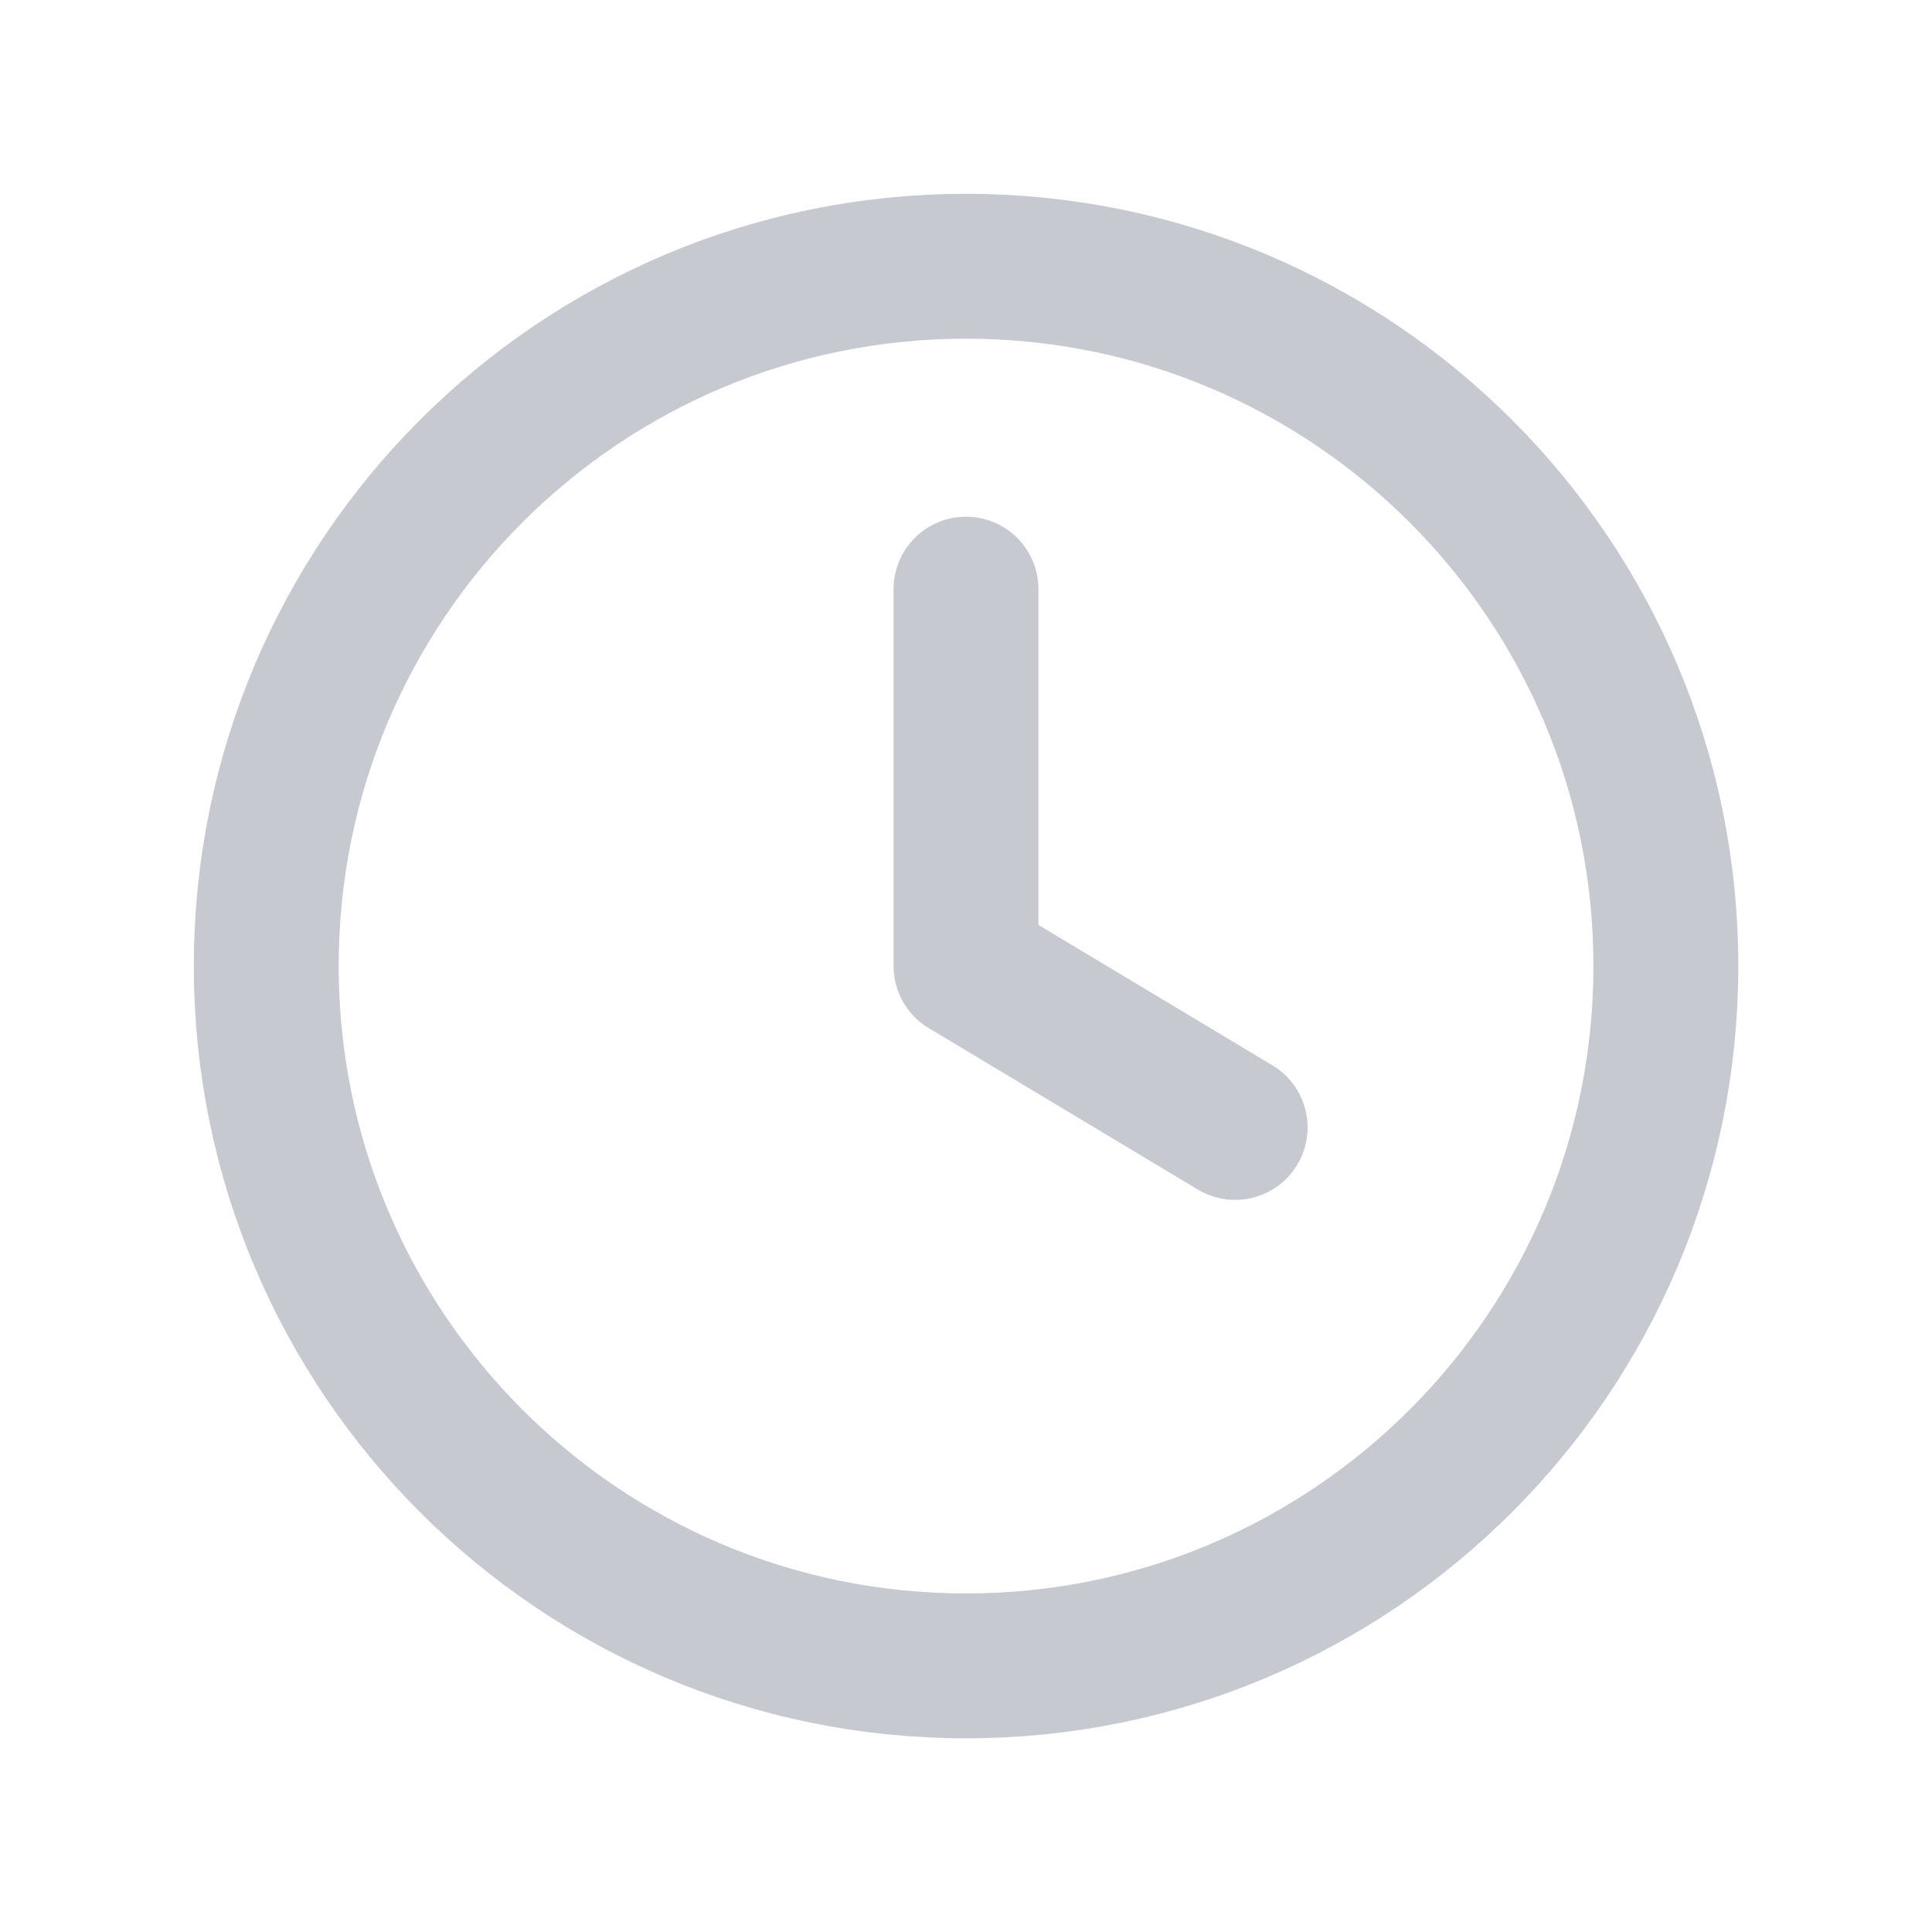
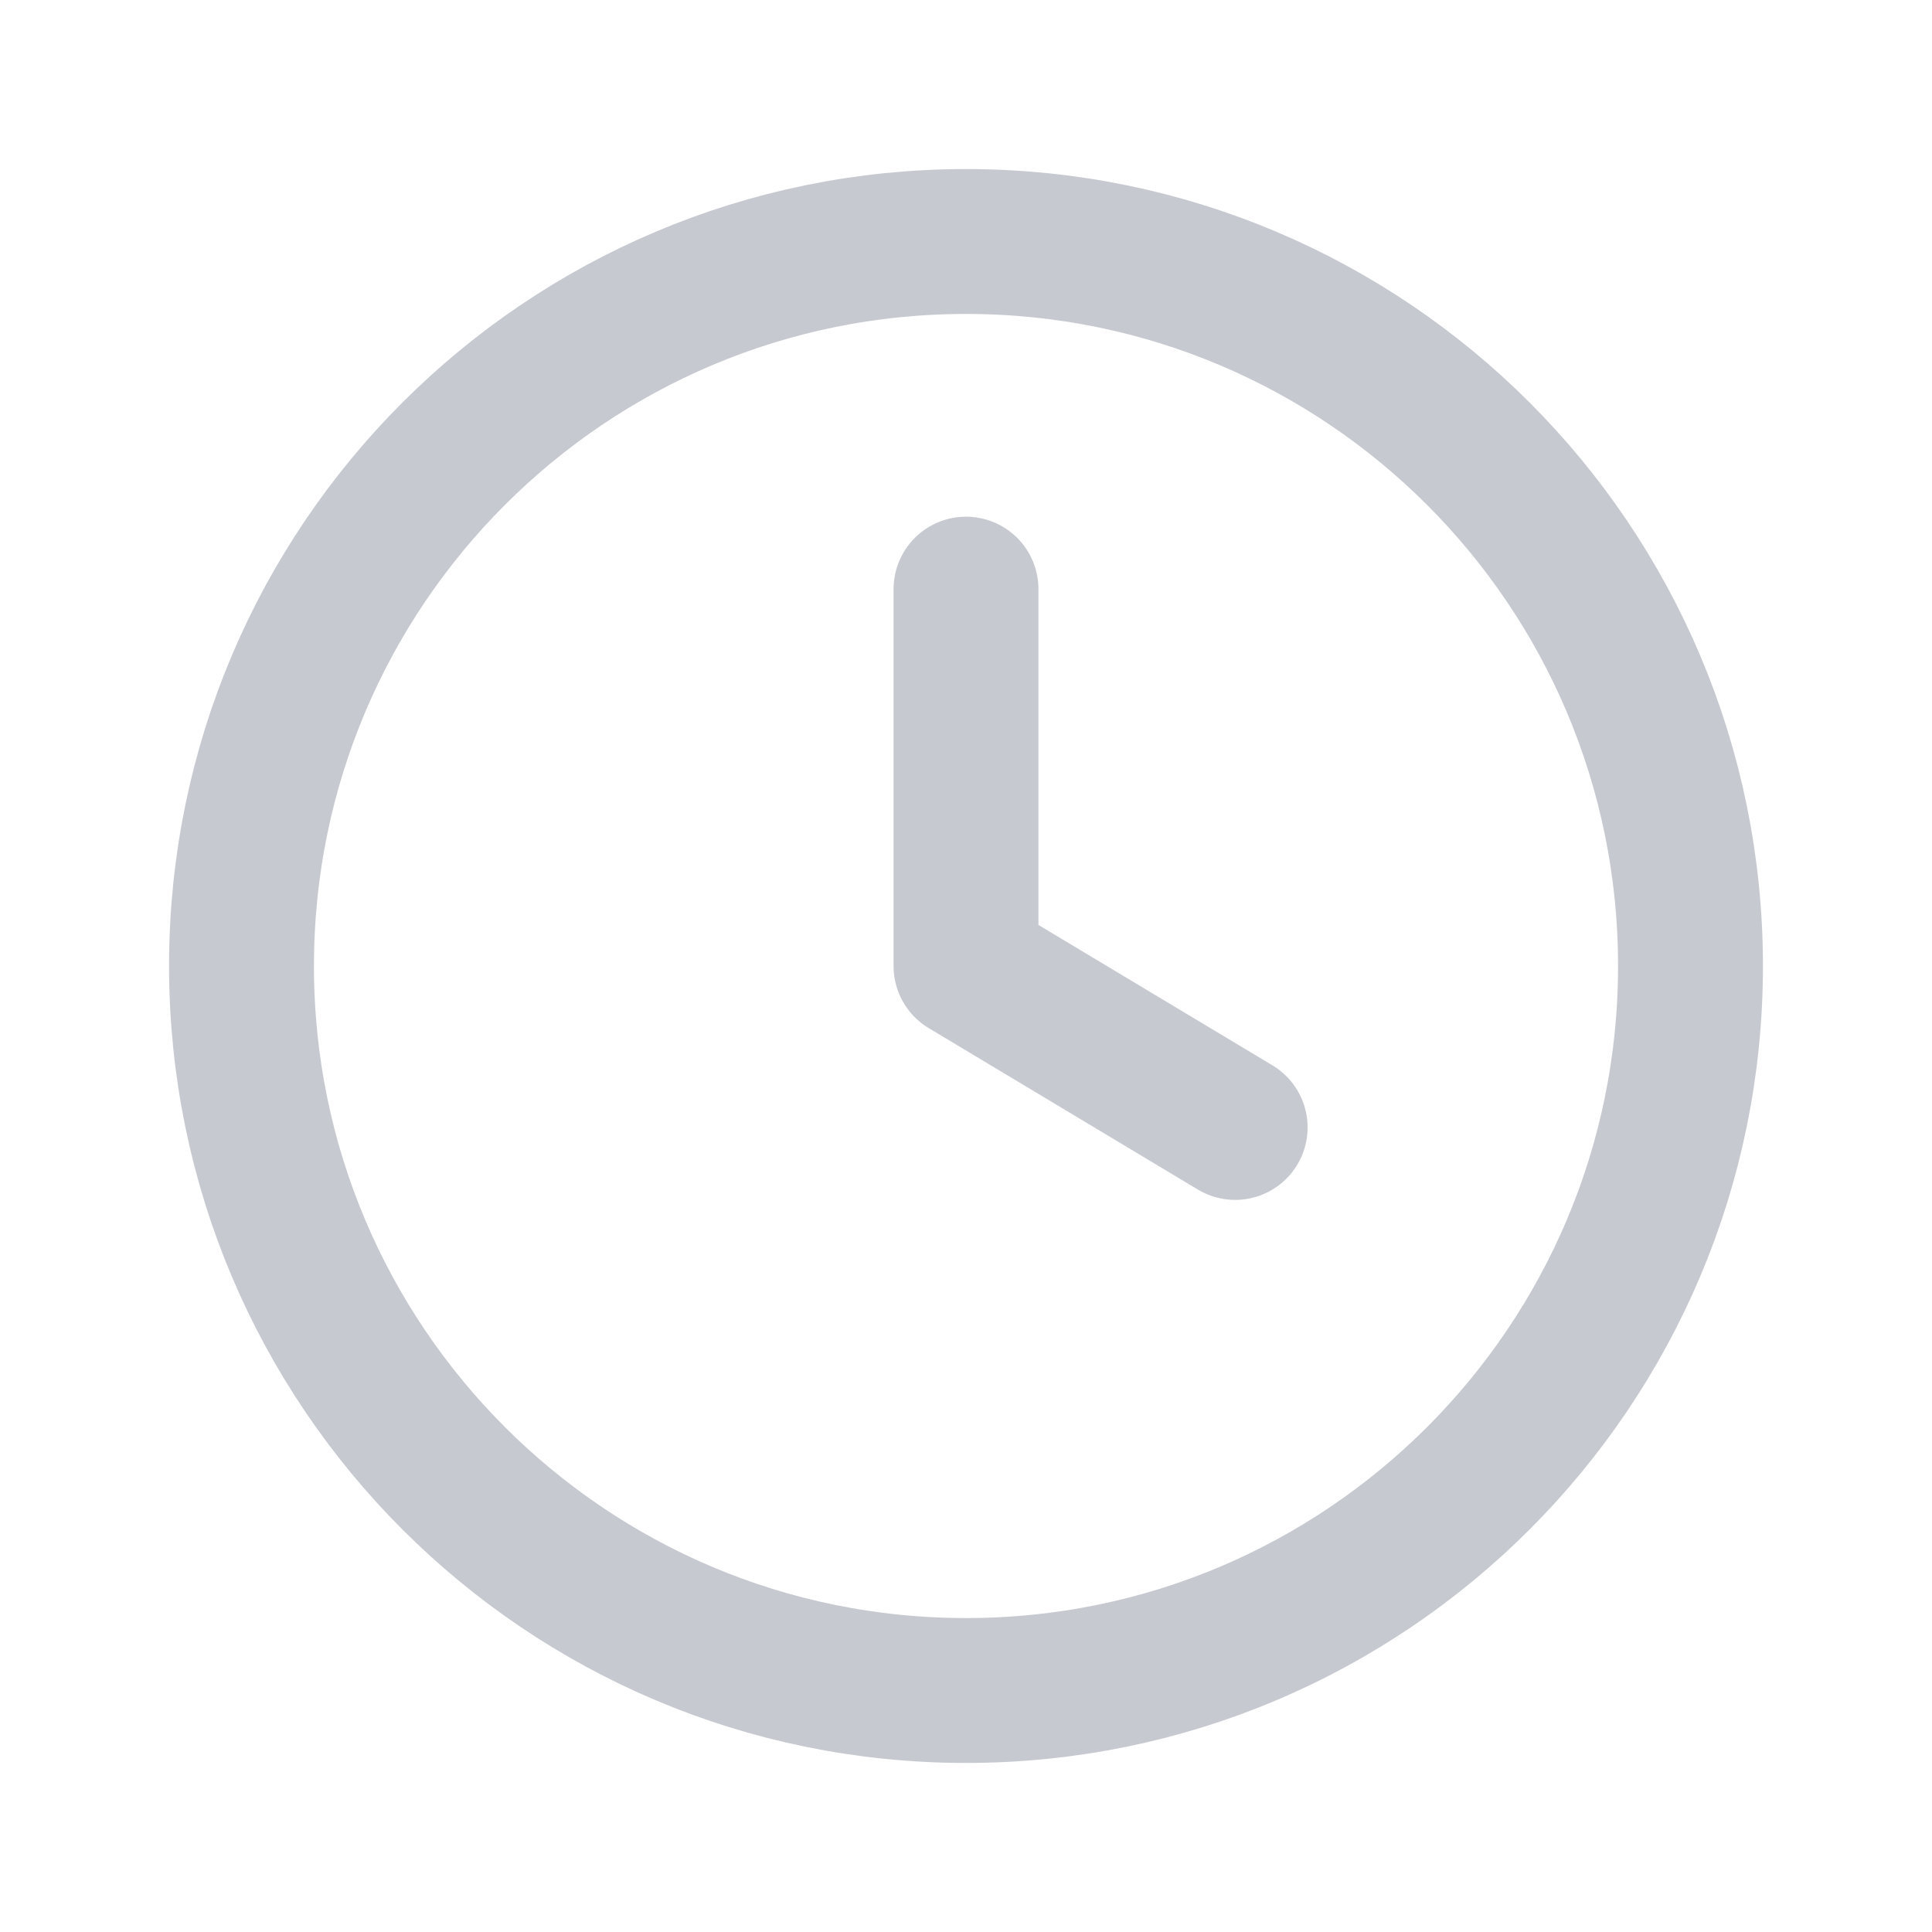
<svg xmlns="http://www.w3.org/2000/svg" width="16" height="16" viewBox="0 0 16 16" fill="none">
-   <path d="M8 13.796C11.201 13.796 13.796 11.201 13.796 8C13.796 4.799 11.201 2.205 8 2.205C4.799 2.205 2.205 4.799 2.205 8C2.205 11.201 4.799 13.796 8 13.796Z" stroke="#C6CAD0" stroke-width="1.2" stroke-linecap="round" stroke-linejoin="round" />
  <path d="M8 4.879V8L10.229 9.337" stroke="#C6CAD0" stroke-width="1.2" stroke-linecap="round" stroke-linejoin="round" />
+   <path d="M8 14C11.314 14 14 11.314 14 8C14 4.686 11.314 2 8 2C4.686 2 2 4.686 2 8C2 11.314 4.686 14 8 14Z" stroke="#C6CAD0" stroke-width="1.2" stroke-linecap="round" stroke-linejoin="round" />
</svg>
